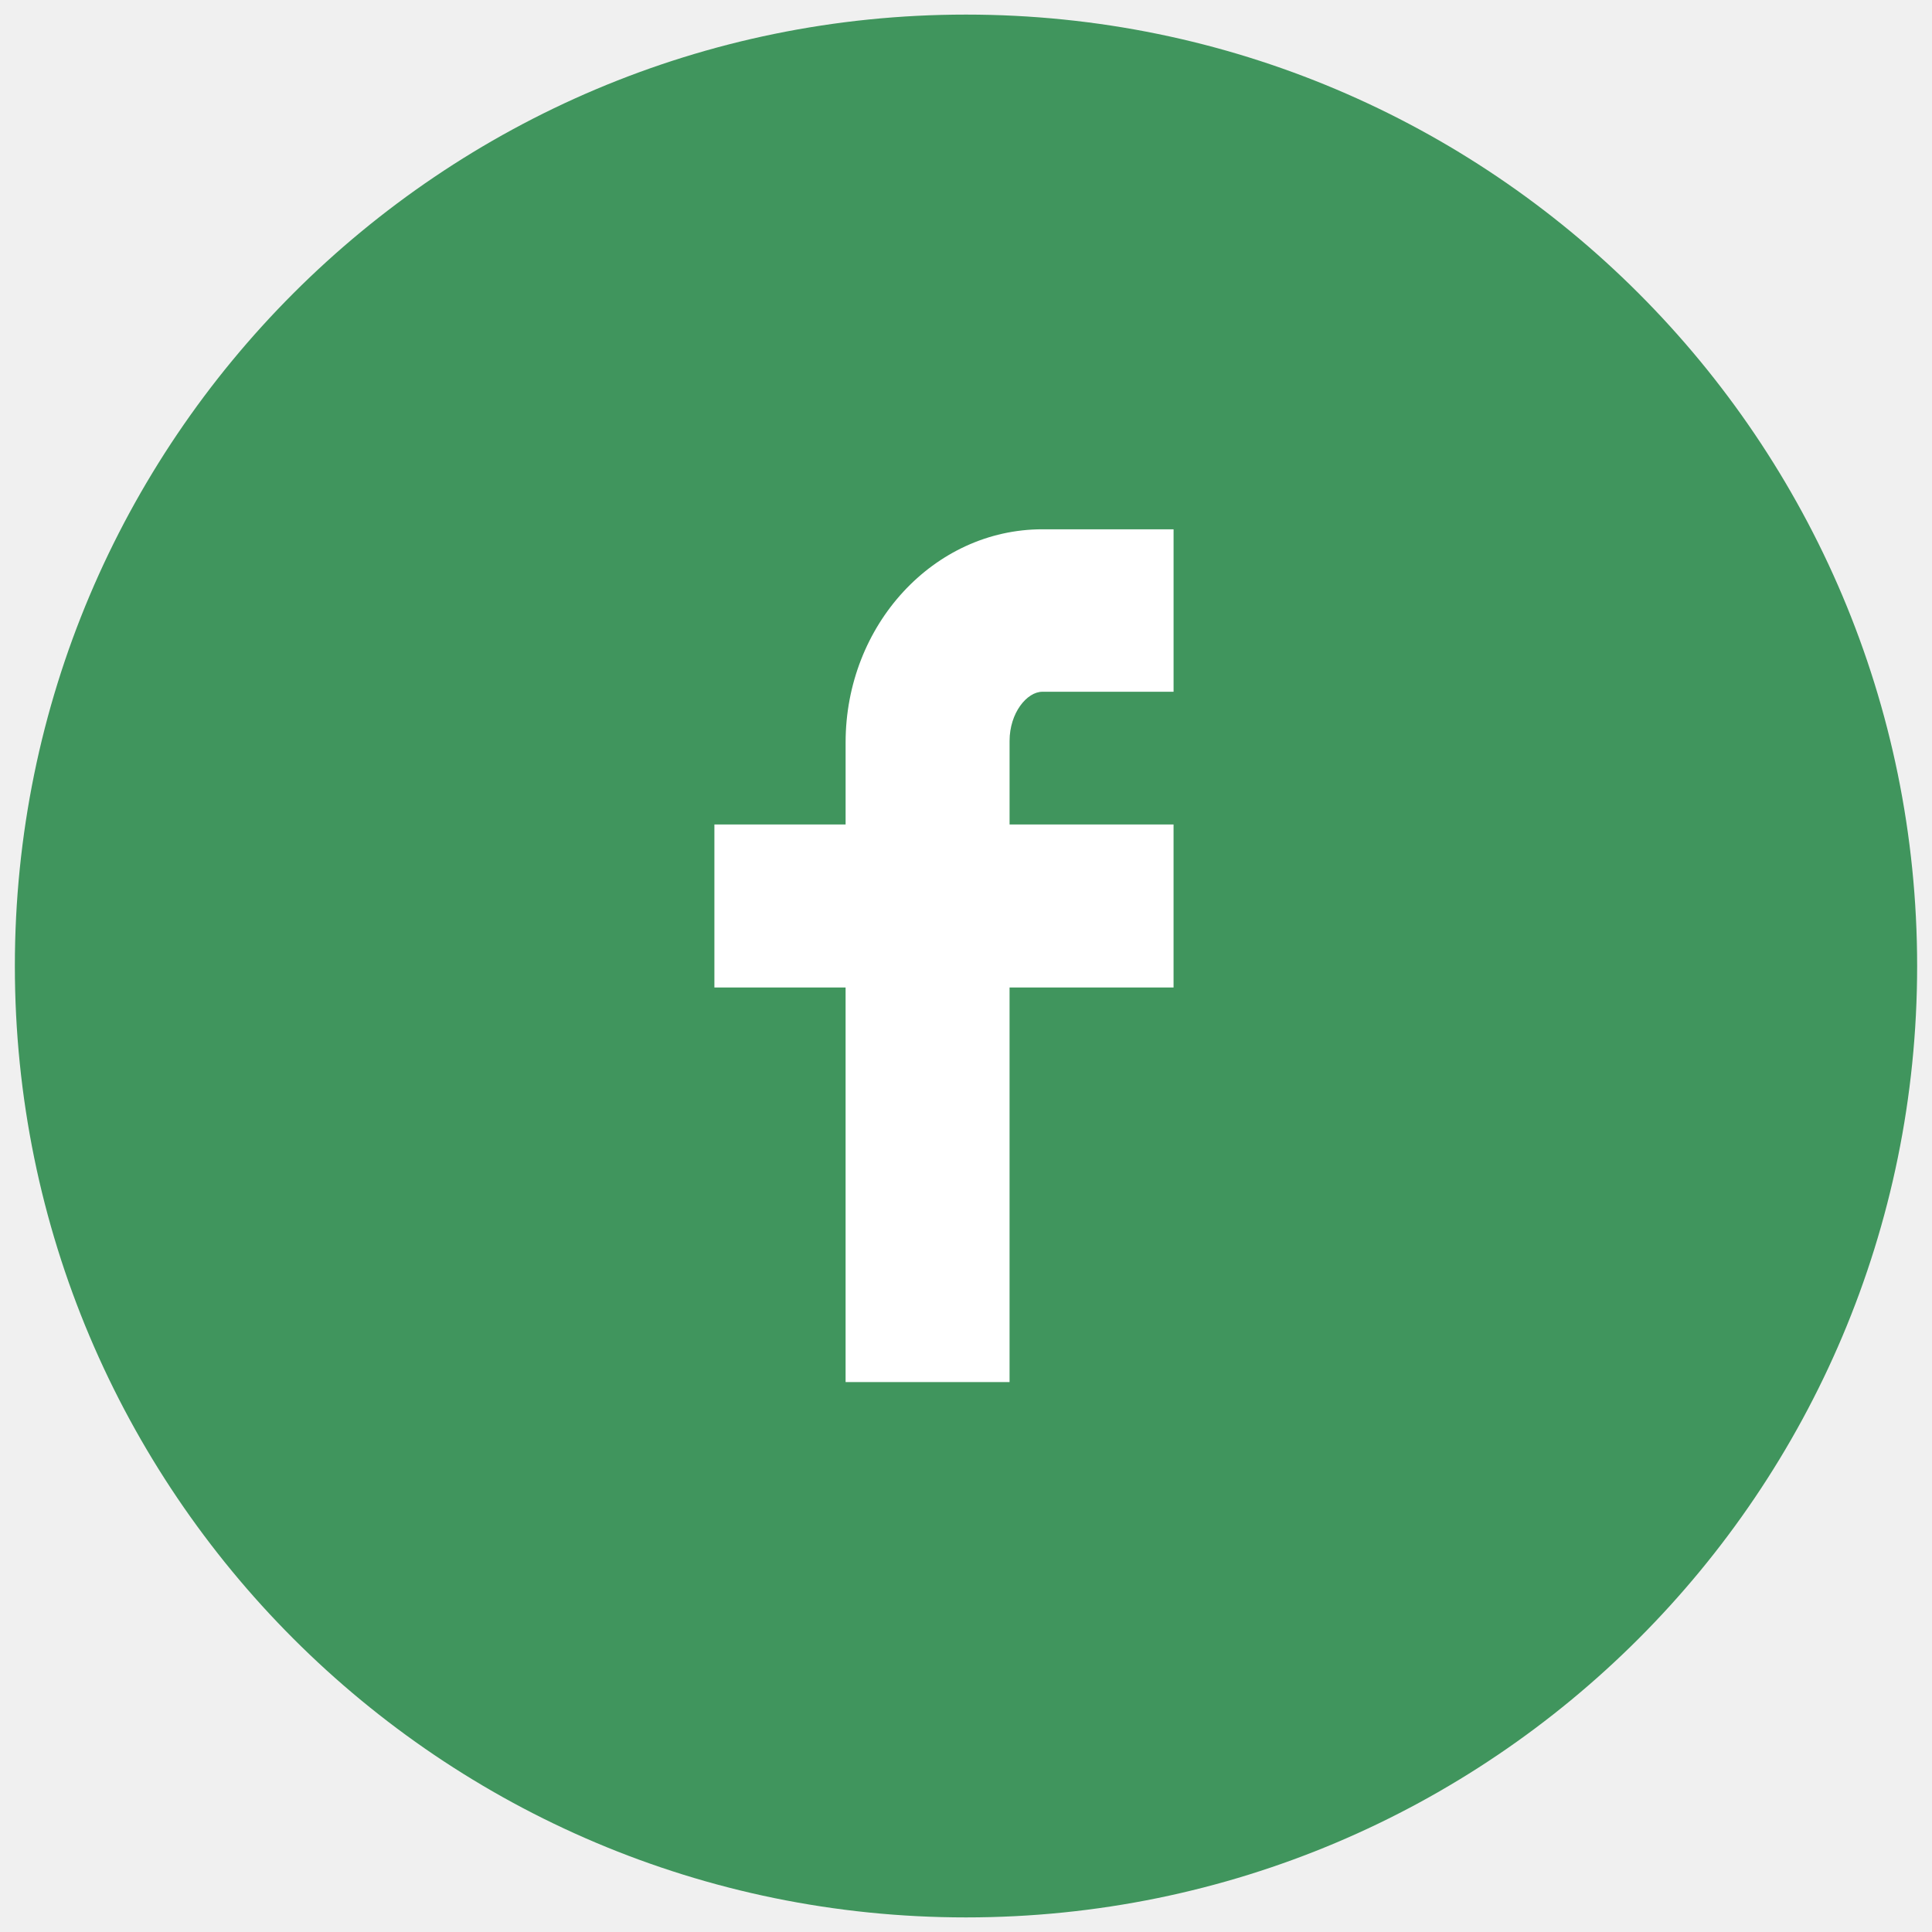
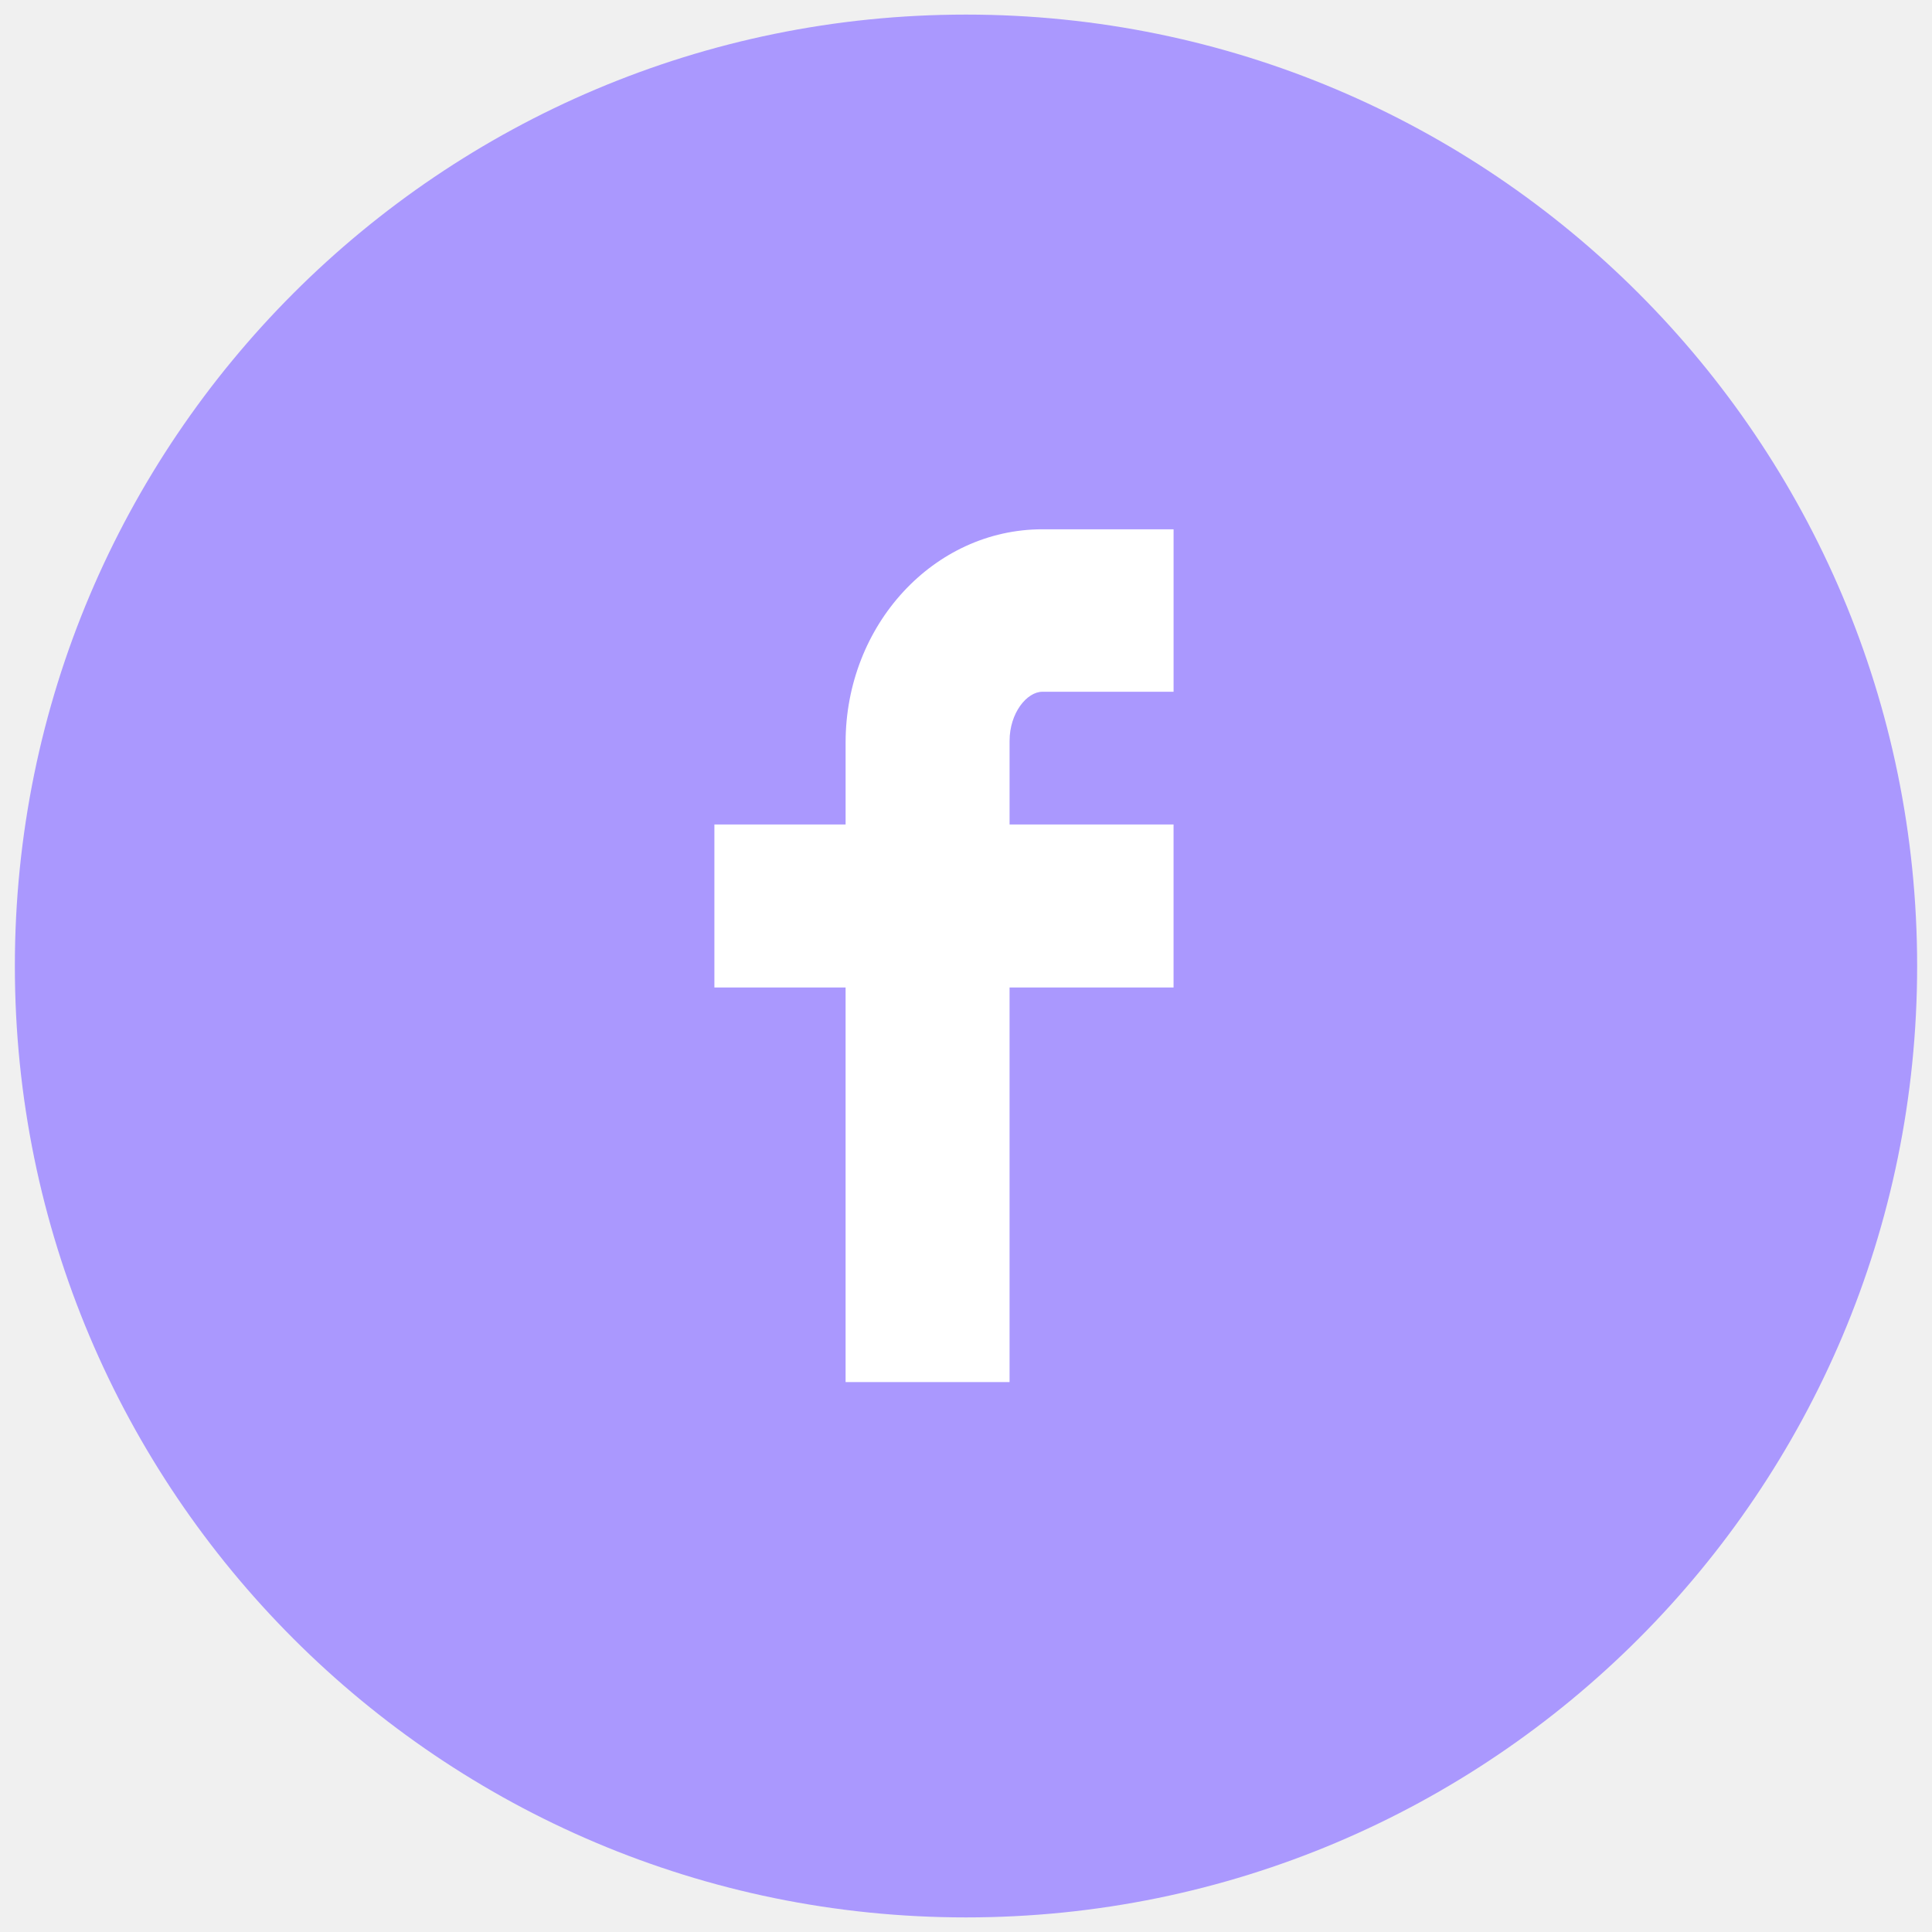
<svg xmlns="http://www.w3.org/2000/svg" version="1.1" id="Layer_1" x="0px" y="0px" width="130px" height="130px" viewBox="0 0 130 130" enable-background="new 0 0 130 130" xml:space="preserve">
  <g>
    <g id="Shape_1_copy_3_18_">
-       <ellipse fill="#40955d" cx="65" cy="65" rx="64" ry="64.018" />
+       <ellipse fill="#aa98fe" cx="65" cy="65" rx="64" ry="64.018" />
    </g>
    <g id="Shape_8">
      <path fill="#FFFFFF" d="M70.139,46.547h8.828V35.615h-8.828c-7.303,0-13.24,6.436-13.24,14.346v5.517H48.07v10.967h8.828v26.552    h11.033V66.444h11.035V55.478H67.932v-5.621C67.932,47.963,69.102,46.547,70.139,46.547z" />
    </g>
  </g>
</svg>
